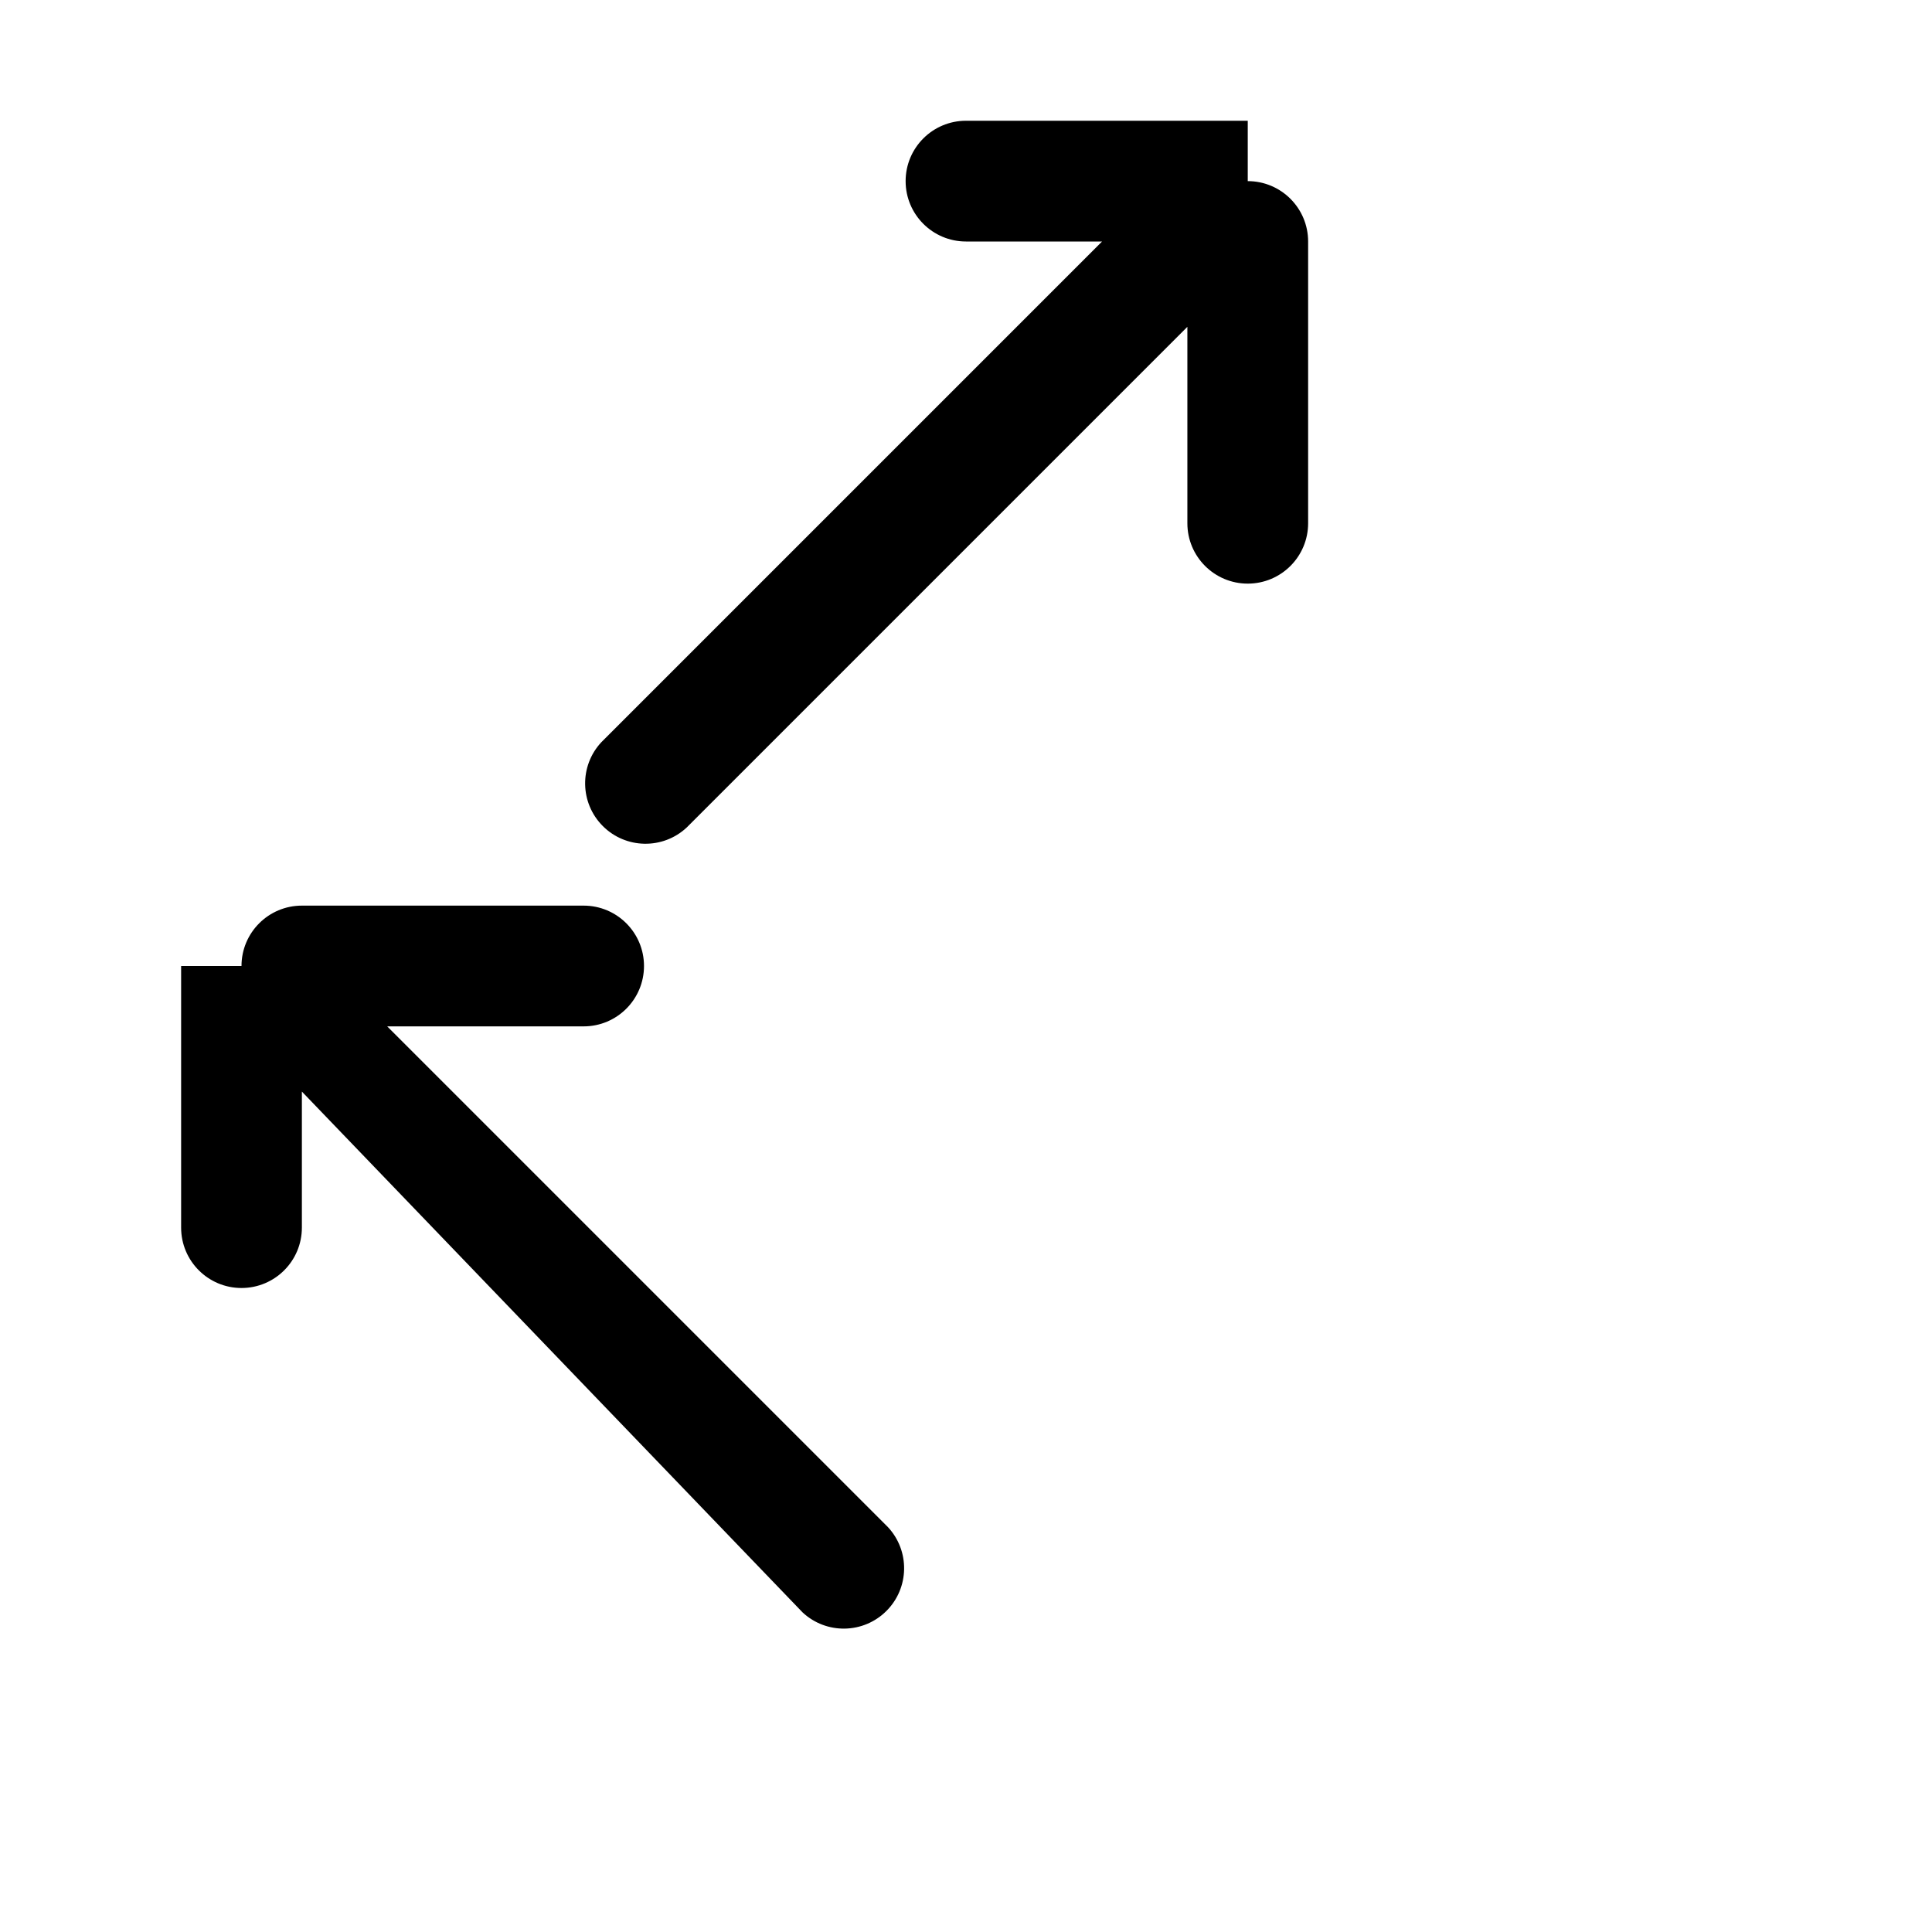
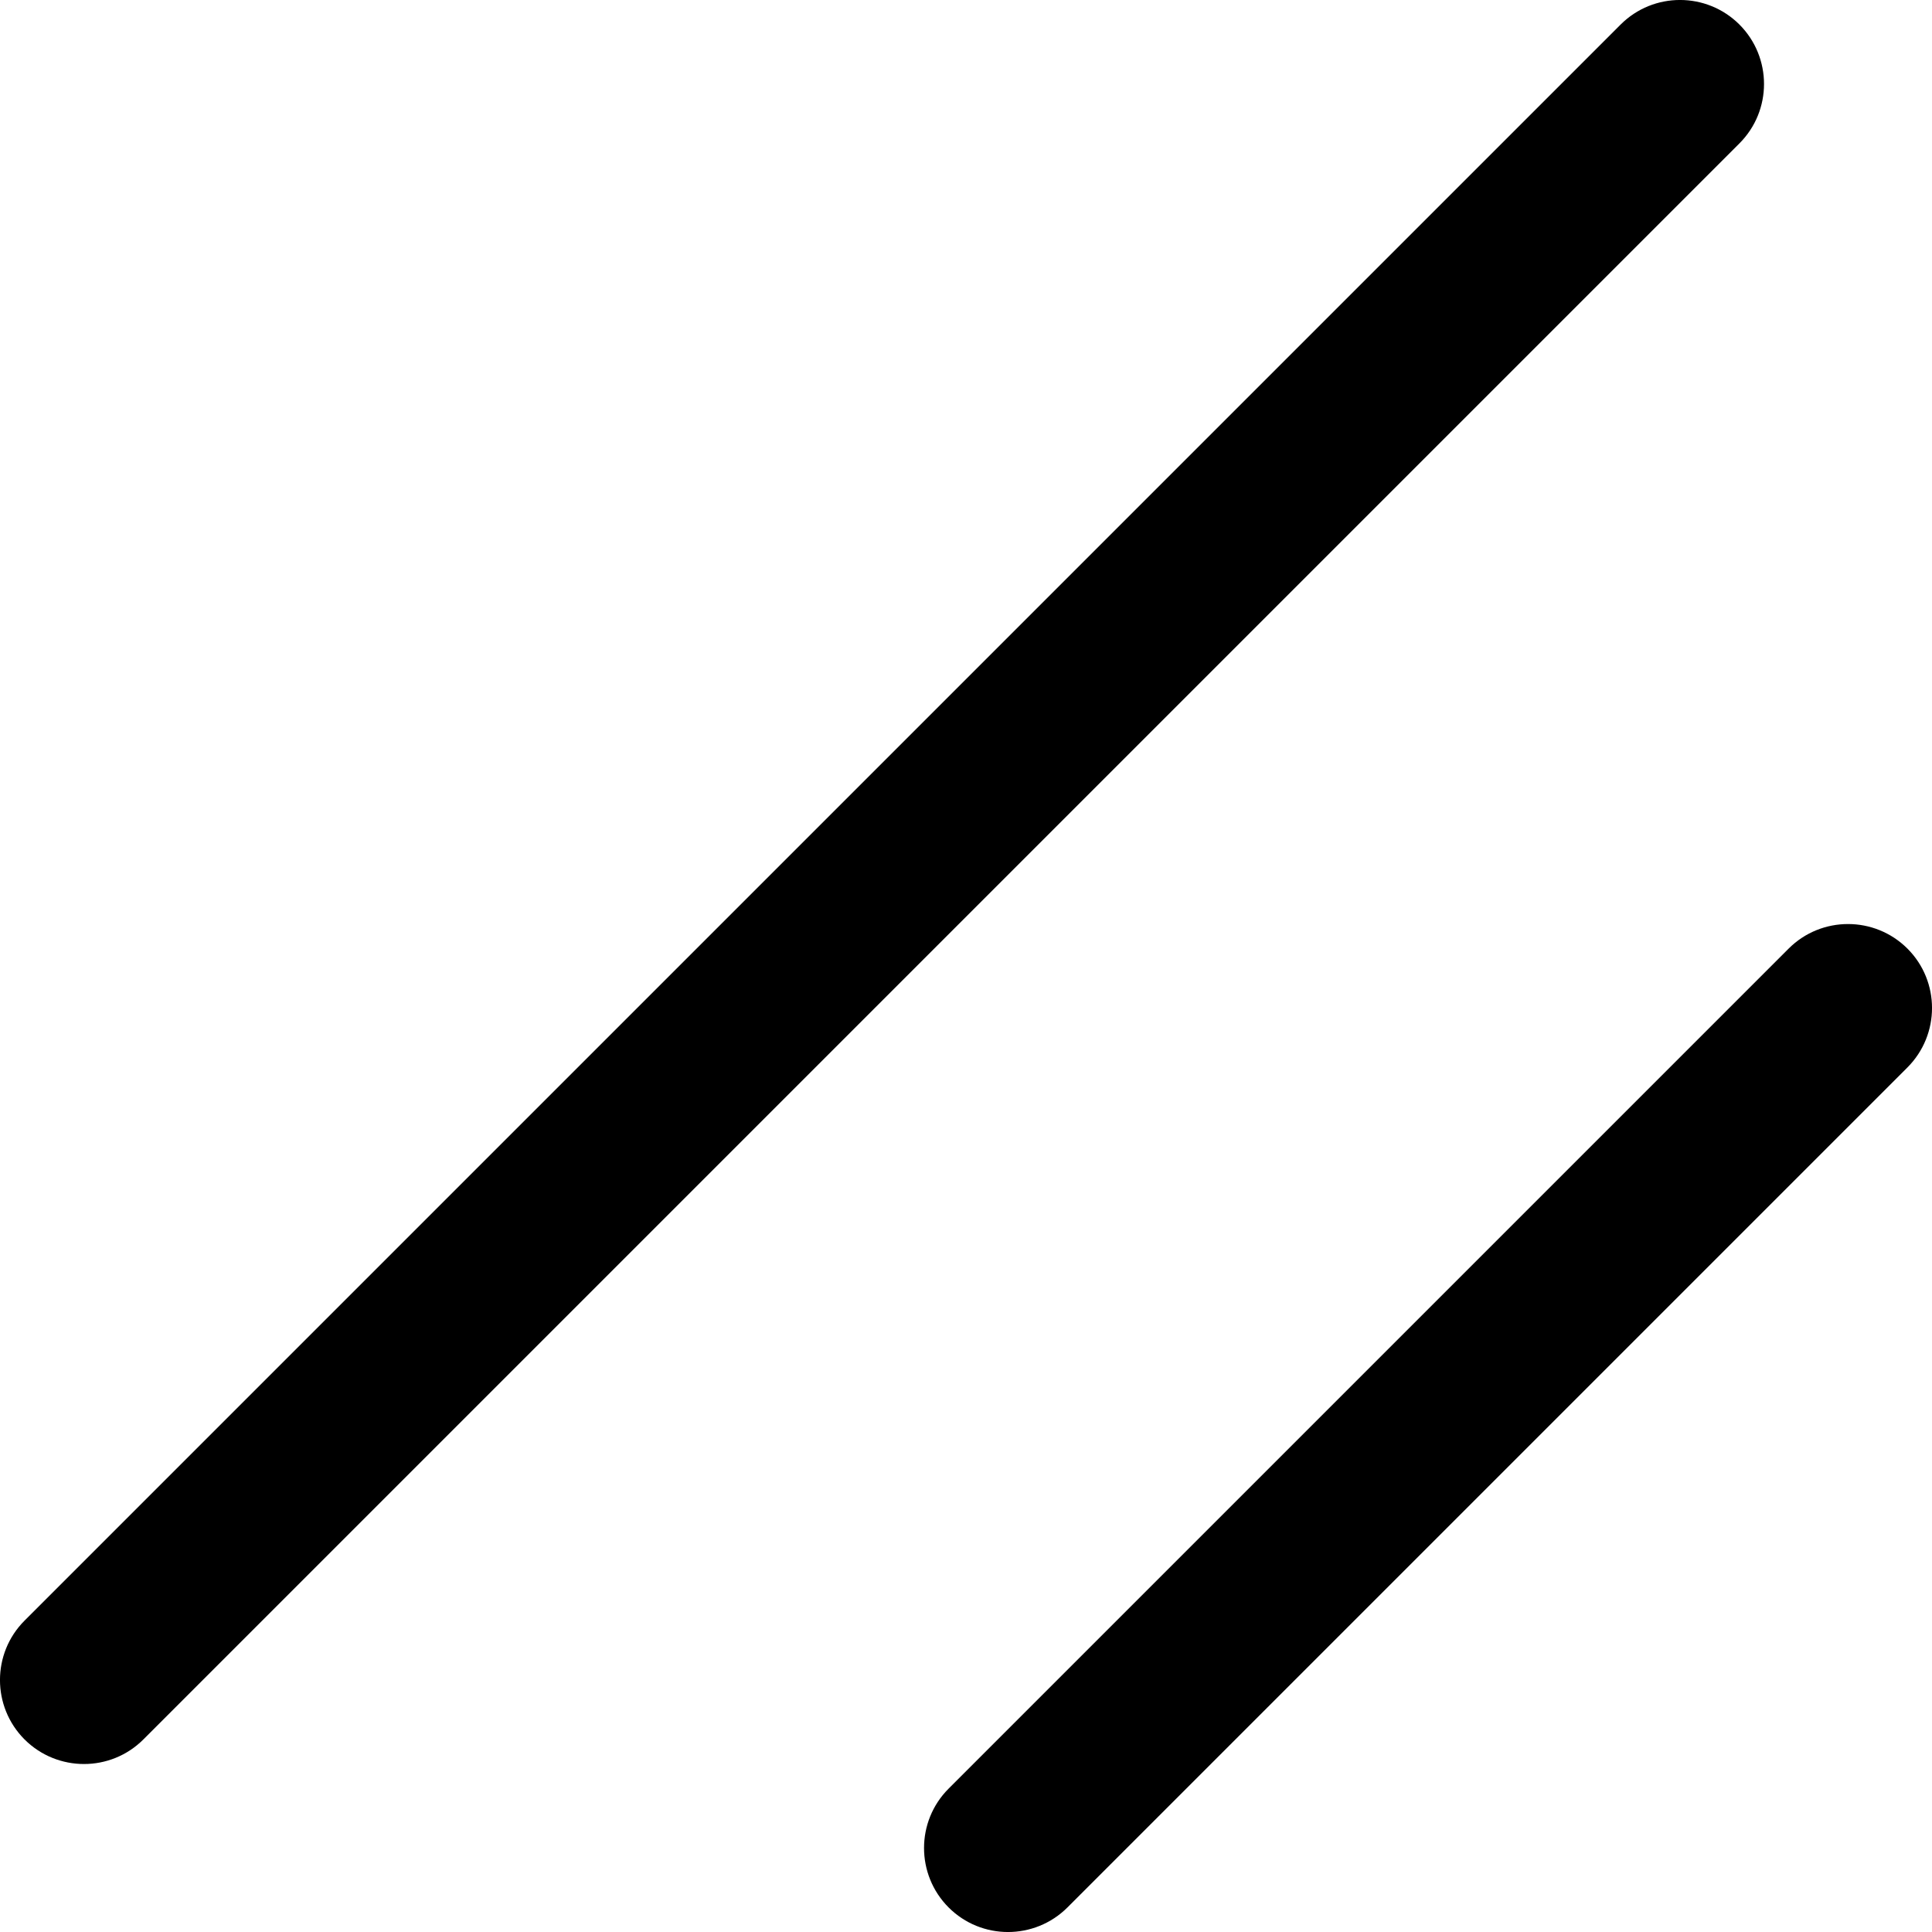
<svg xmlns="http://www.w3.org/2000/svg" viewBox="0 0 24 24" fill="#000000">
-   <path d="M15.5 2.25a.75.75 0 0 1 .75.75v3.5a.75.75 0 0 1-1.5 0V4.06l-6.22 6.22a.75.75 0 0 1-1.06-1.06L13.69 3H12a.75.75 0 0 1 0-1.5h3.5ZM3 12a.75.75 0 0 1 .75-.75h3.5a.75.75 0 0 1 0 1.5H4.81l6.22 6.22a.75.75 0 0 1-1.06 1.06L3.75 13.56v1.69a.75.75 0 0 1-1.5 0V12Z" />
+   <path d="M22.219 11.784 11.784 22.219c-.407.407-.407 1.068 0 1.476.407.407 1.068.407 1.476 0L23.695 13.26c.407-.408.407-1.069 0-1.476-.408-.407-1.069-.407-1.476 0ZM20.132.305.305 20.132c-.407.407-.407 1.068 0 1.476.408.407 1.069.407 1.476 0L21.608 1.781c.407-.407.407-1.068 0-1.476-.408-.407-1.069-.407-1.476 0Z" />
</svg>
